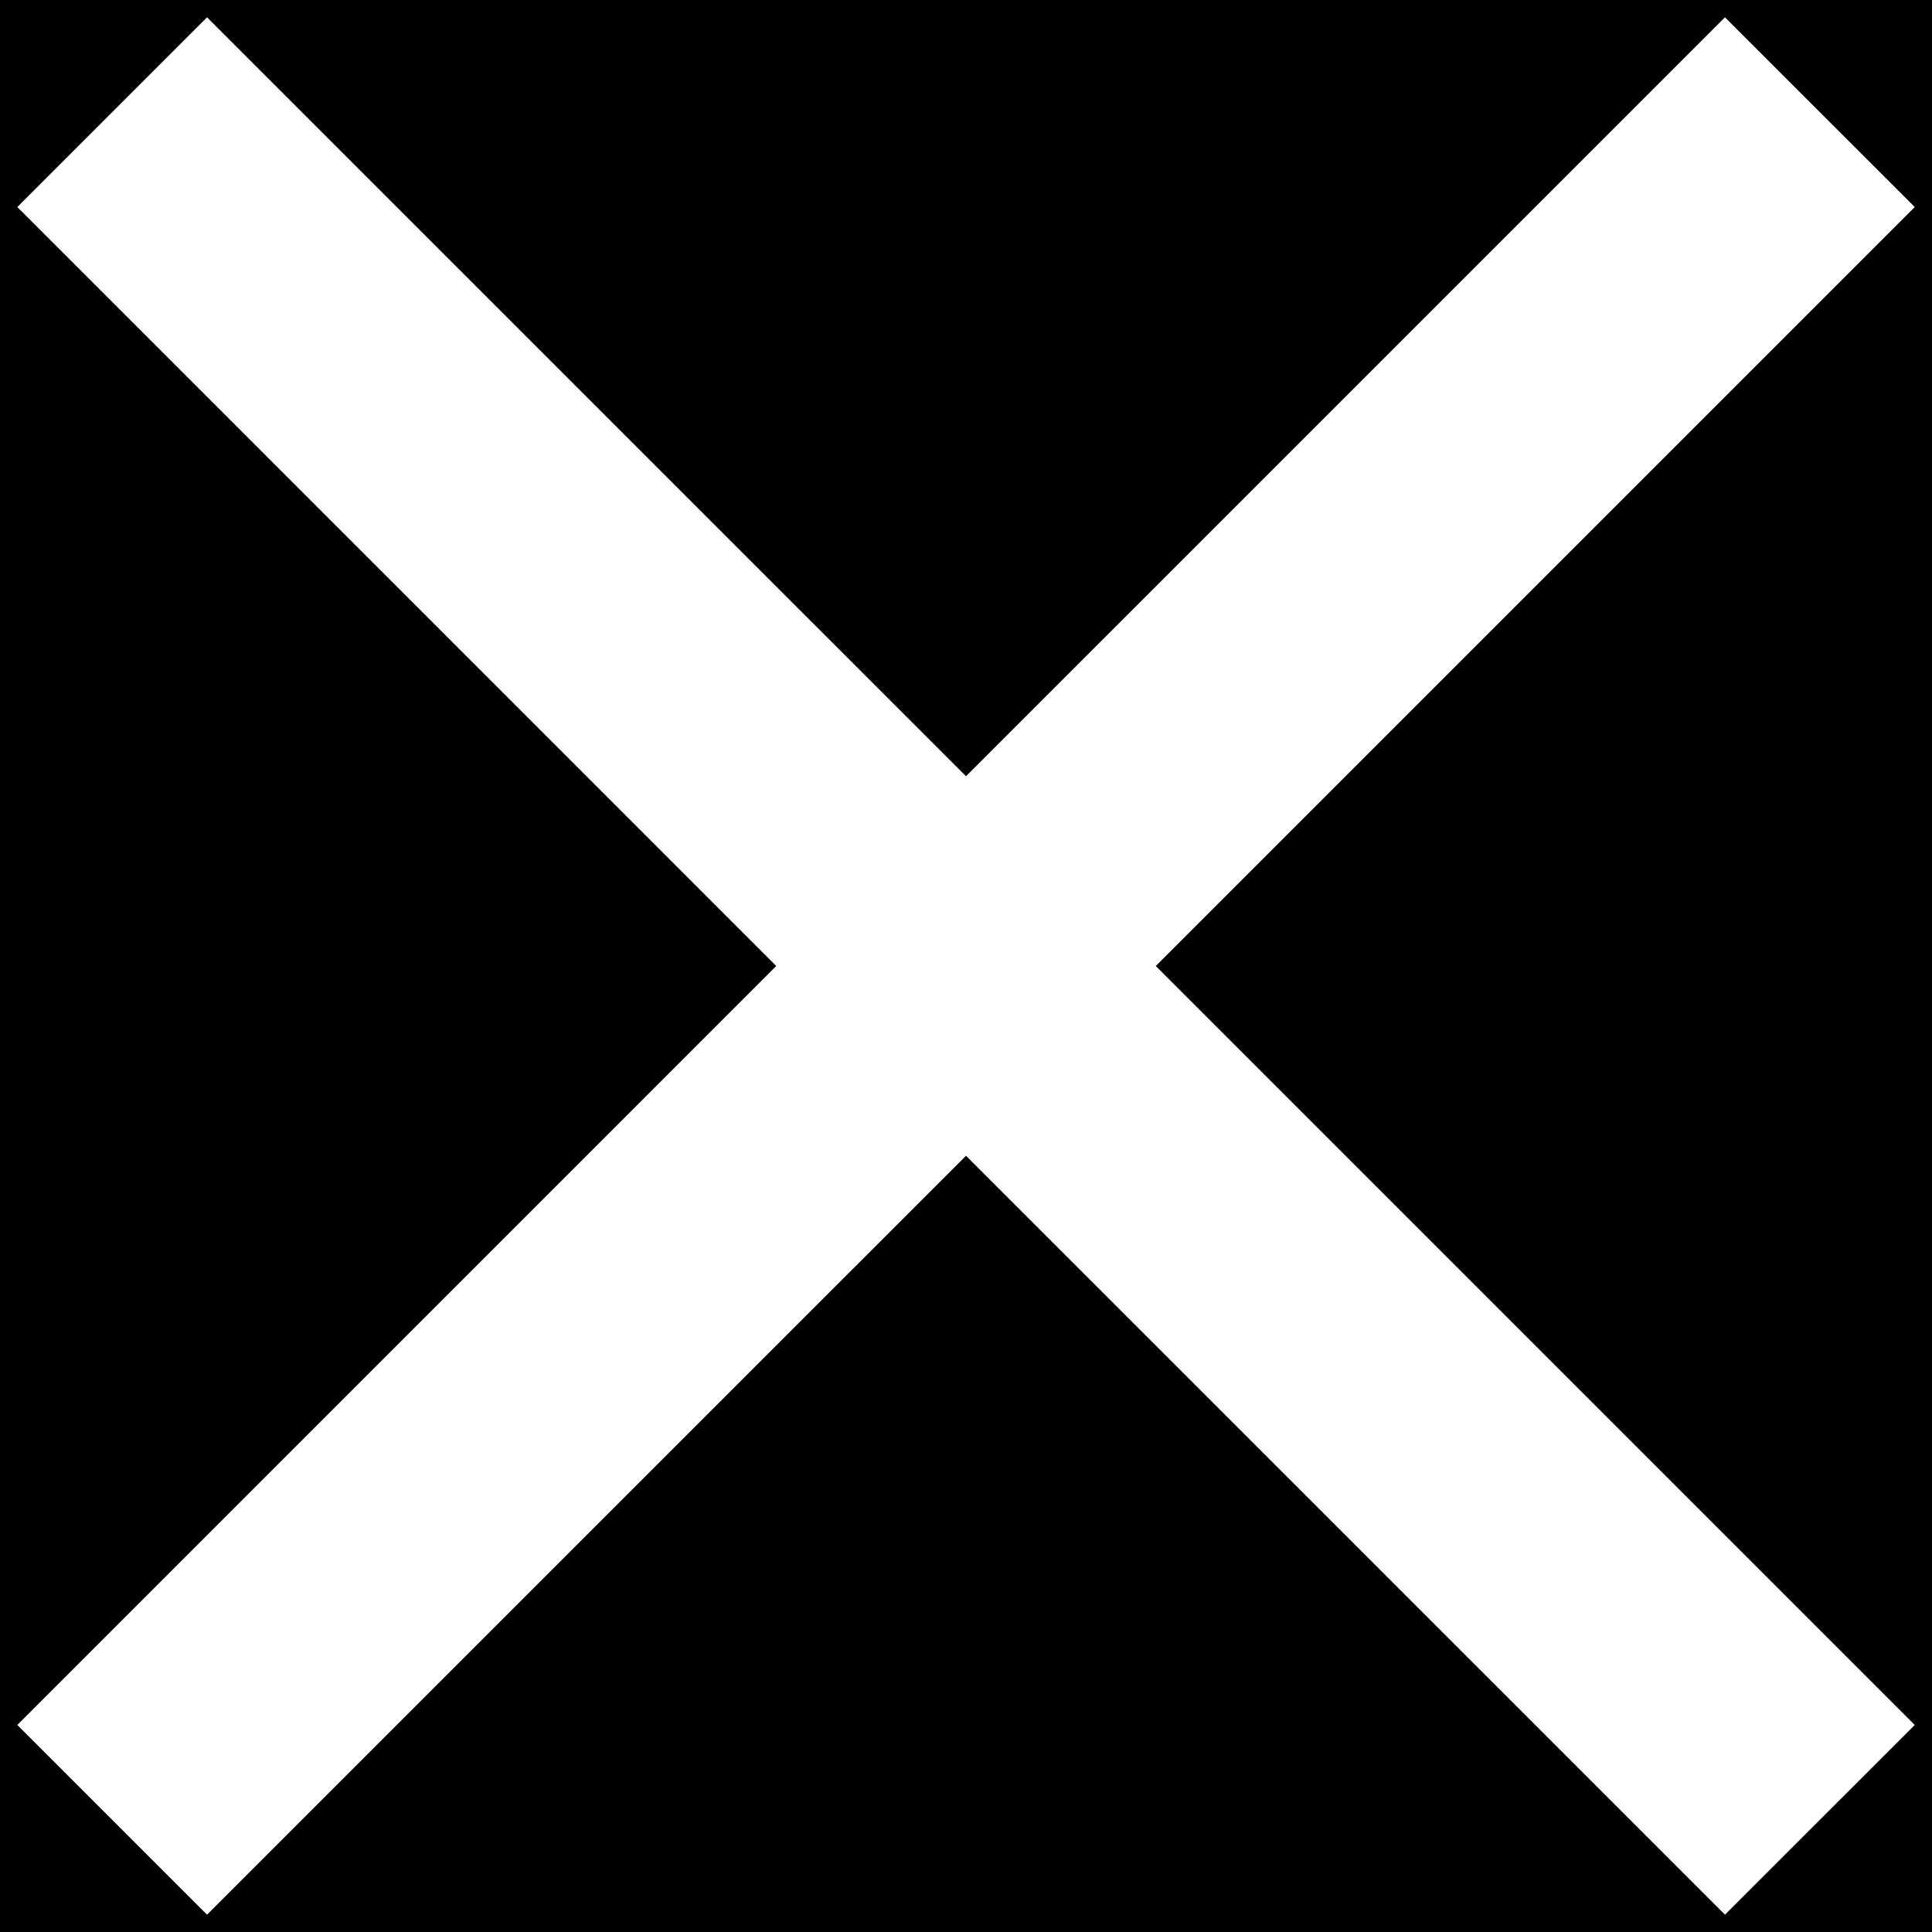
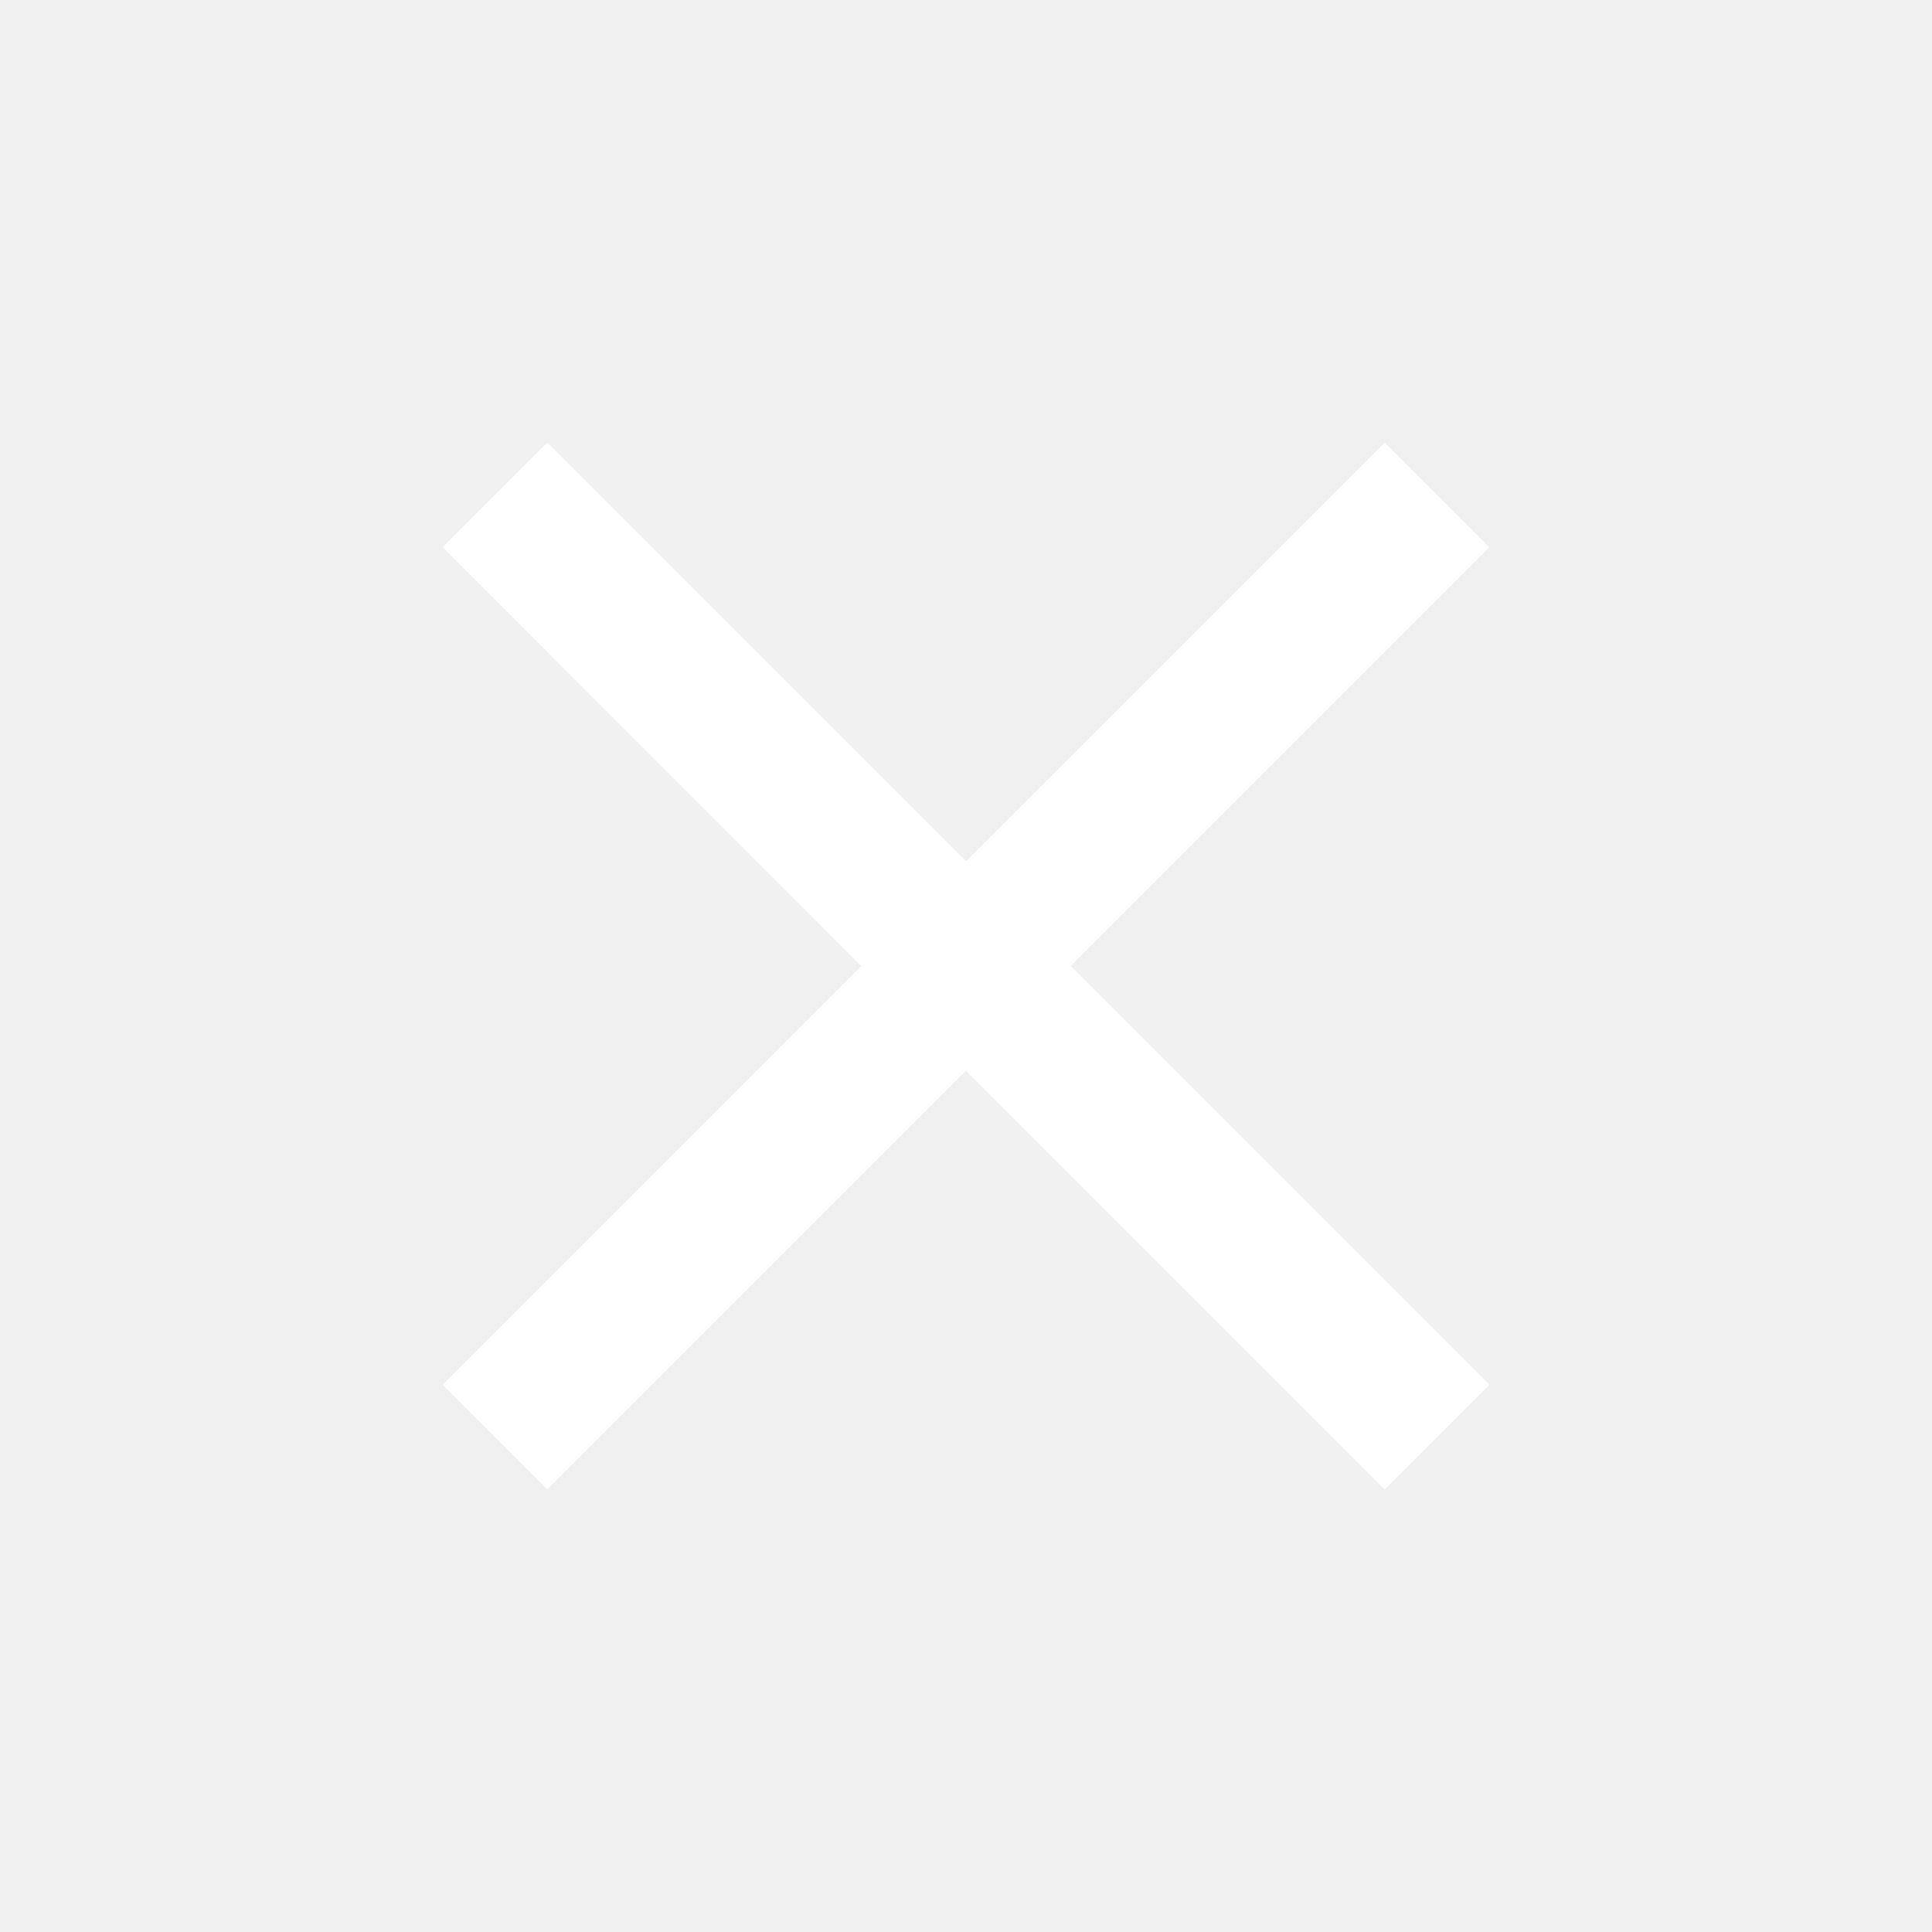
- <svg xmlns="http://www.w3.org/2000/svg" width="32" height="32" viewBox="0 0 32 32" fill="none">
-   <rect width="32" height="32" fill="#E5E5E5" />
-   <g clip-path="url(#clip0)">
-     <rect width="1280" height="720" transform="translate(-859 -159)" fill="black" />
-     <rect opacity="0.5" x="-859" y="-159" width="1280" height="720" fill="black" />
-     <g filter="url(#filter0_d)">
-       <rect x="-434" y="36" width="430" height="330" rx="10" fill="white" />
-     </g>
-     <path d="M28.571 0.287L16 12.857L3.429 0.287L0.287 3.429L12.857 16L0.287 28.571L3.429 31.713L16 19.143L28.571 31.713L31.714 28.571L19.143 16L31.714 3.429L28.571 0.287Z" fill="white" />
-   </g>
-   <defs>
-     <filter id="filter0_d" x="-459" y="11" width="480" height="380" filterUnits="userSpaceOnUse" color-interpolation-filters="sRGB">
-       <feFlood flood-opacity="0" result="BackgroundImageFix" />
-       <feColorMatrix in="SourceAlpha" type="matrix" values="0 0 0 0 0 0 0 0 0 0 0 0 0 0 0 0 0 0 127 0" />
-       <feOffset />
-       <feGaussianBlur stdDeviation="12.5" />
-       <feColorMatrix type="matrix" values="0 0 0 0 0 0 0 0 0 0 0 0 0 0 0 0 0 0 0.15 0" />
-       <feBlend mode="normal" in2="BackgroundImageFix" result="effect1_dropShadow" />
-       <feBlend mode="normal" in="SourceGraphic" in2="effect1_dropShadow" result="shape" />
-     </filter>
-     <clipPath id="clip0">
-       <rect width="1280" height="720" fill="white" transform="translate(-859 -159)" />
-     </clipPath>
-   </defs>
+ <svg xmlns="http://www.w3.org/2000/svg" width="58" height="58" viewBox="0 0 58 58" fill="none">
+   <path d="M41.571 13.287L29 25.857L16.429 13.287L13.287 16.429L25.857 29L13.287 41.571L16.429 44.714L29 32.143L41.571 44.714L44.714 41.571L32.143 29L44.714 16.429L41.571 13.287Z" fill="white" />
</svg>
